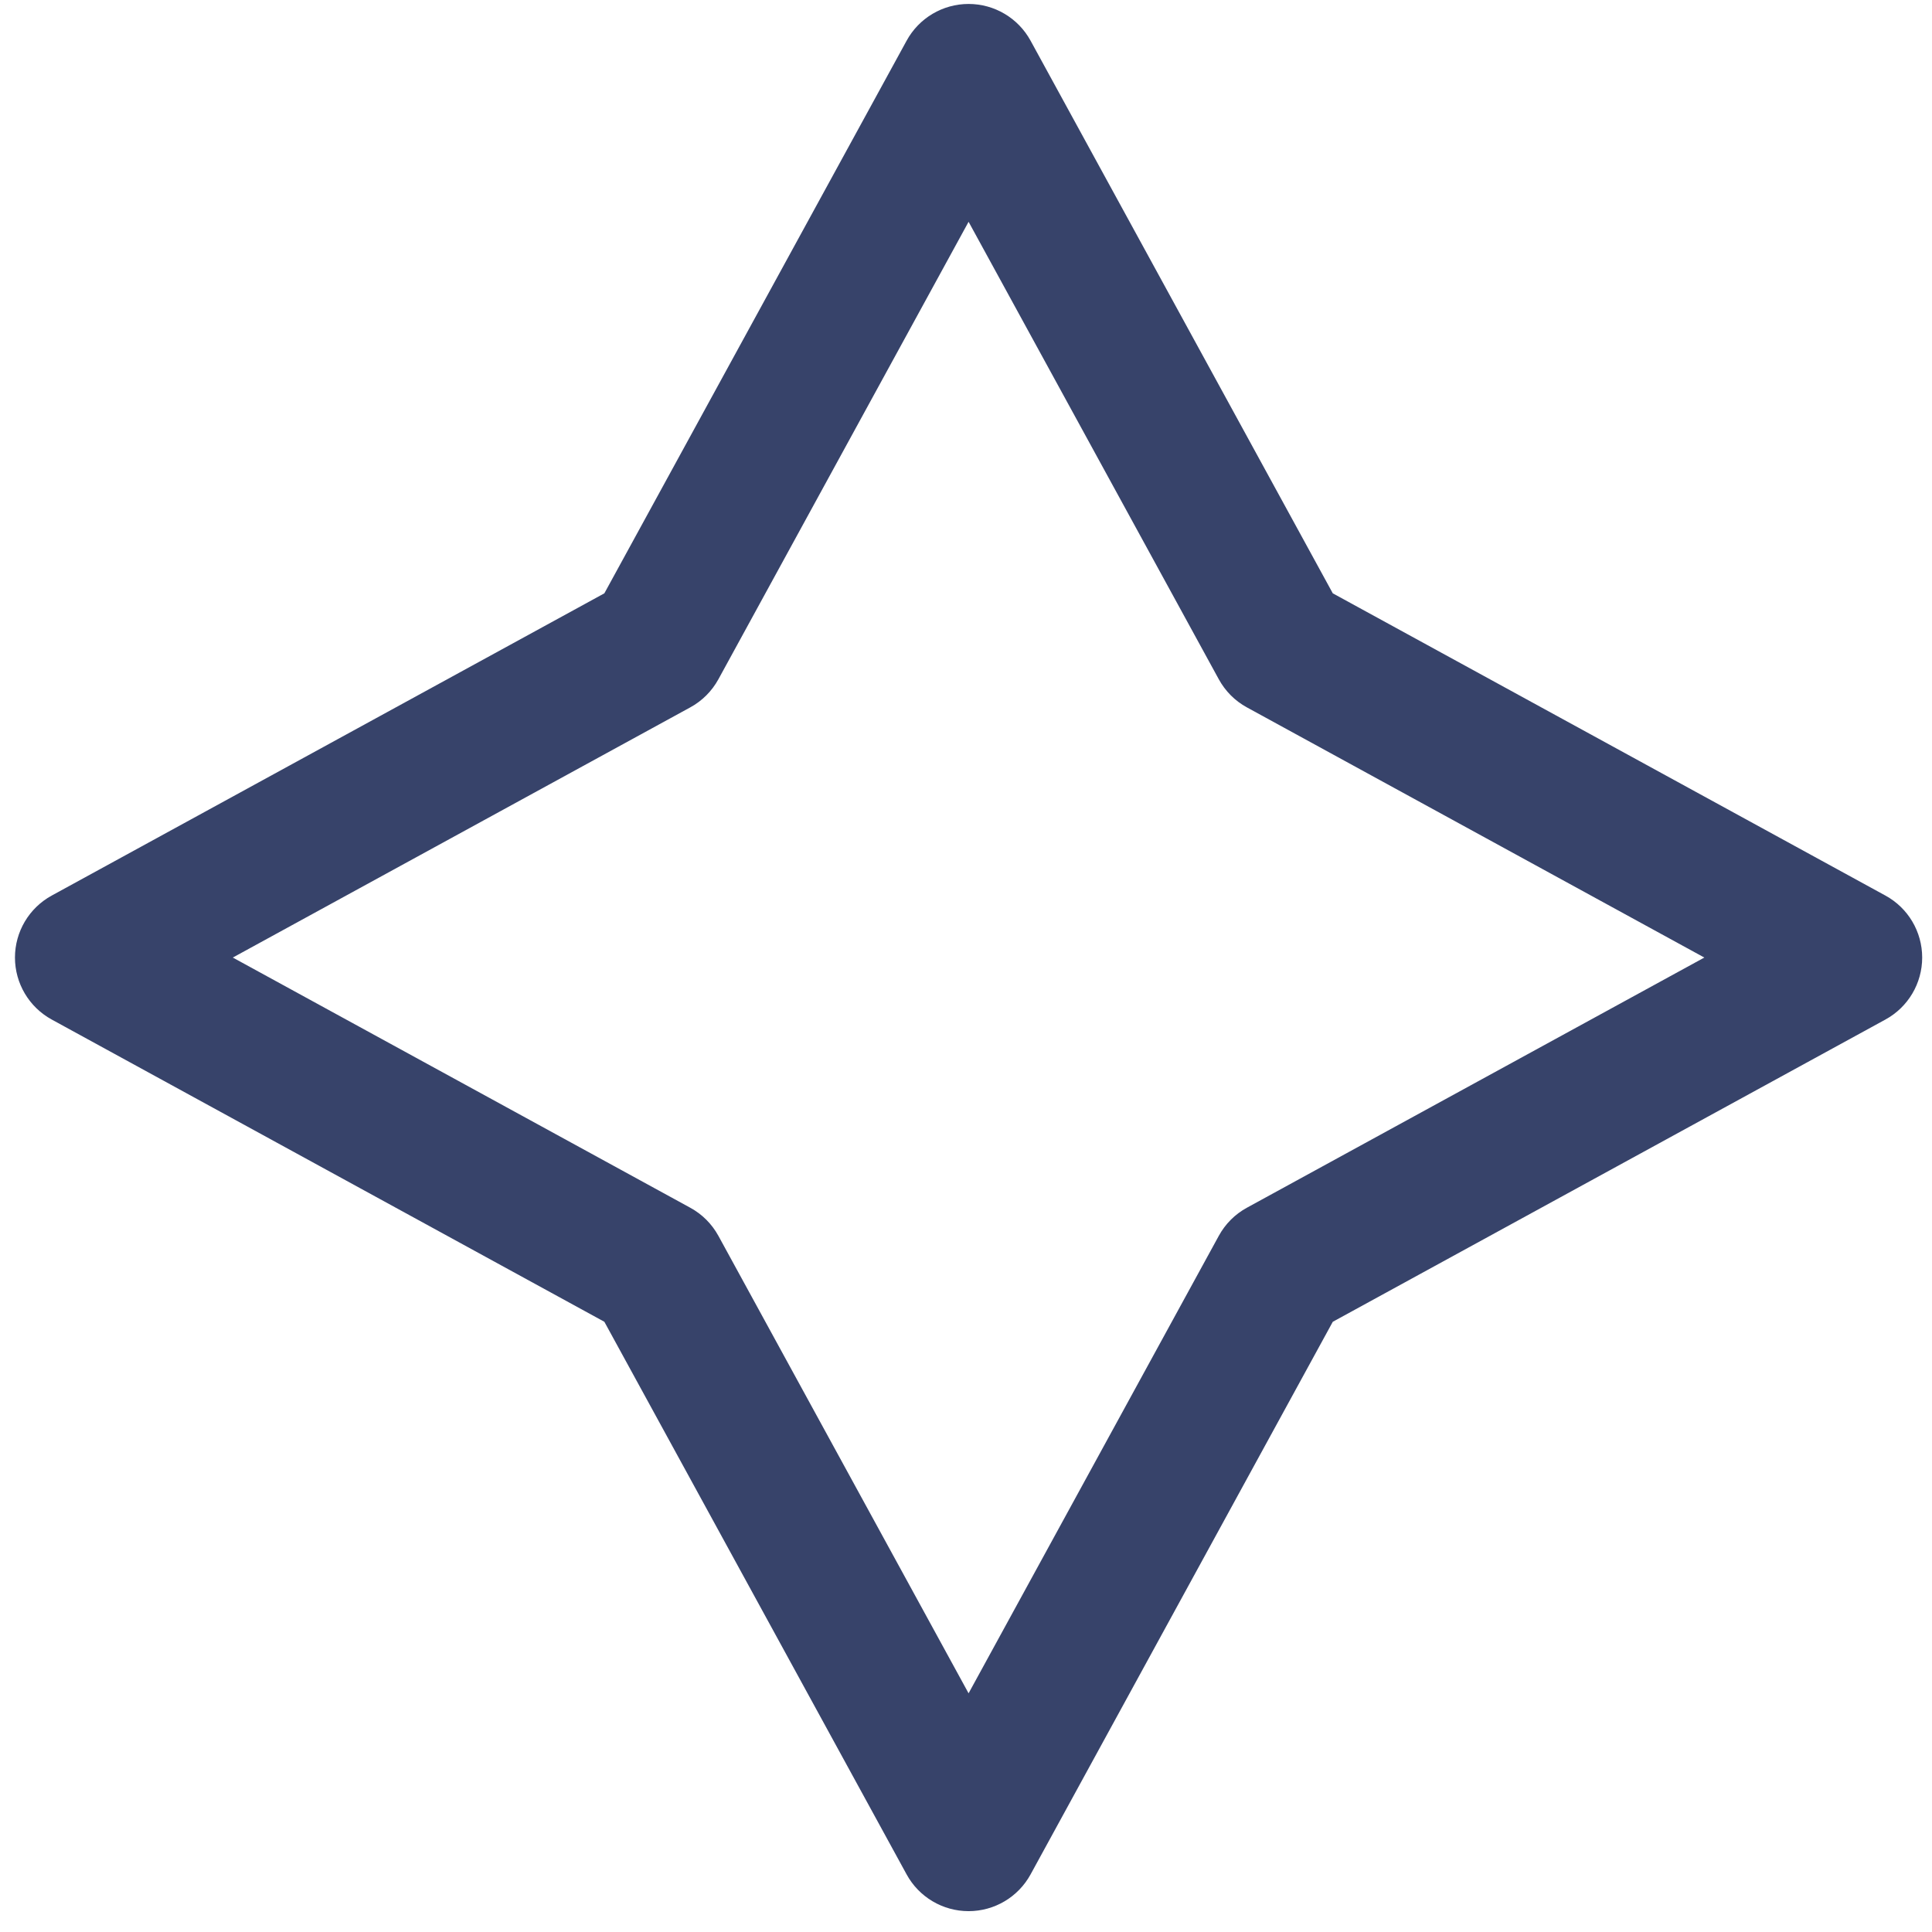
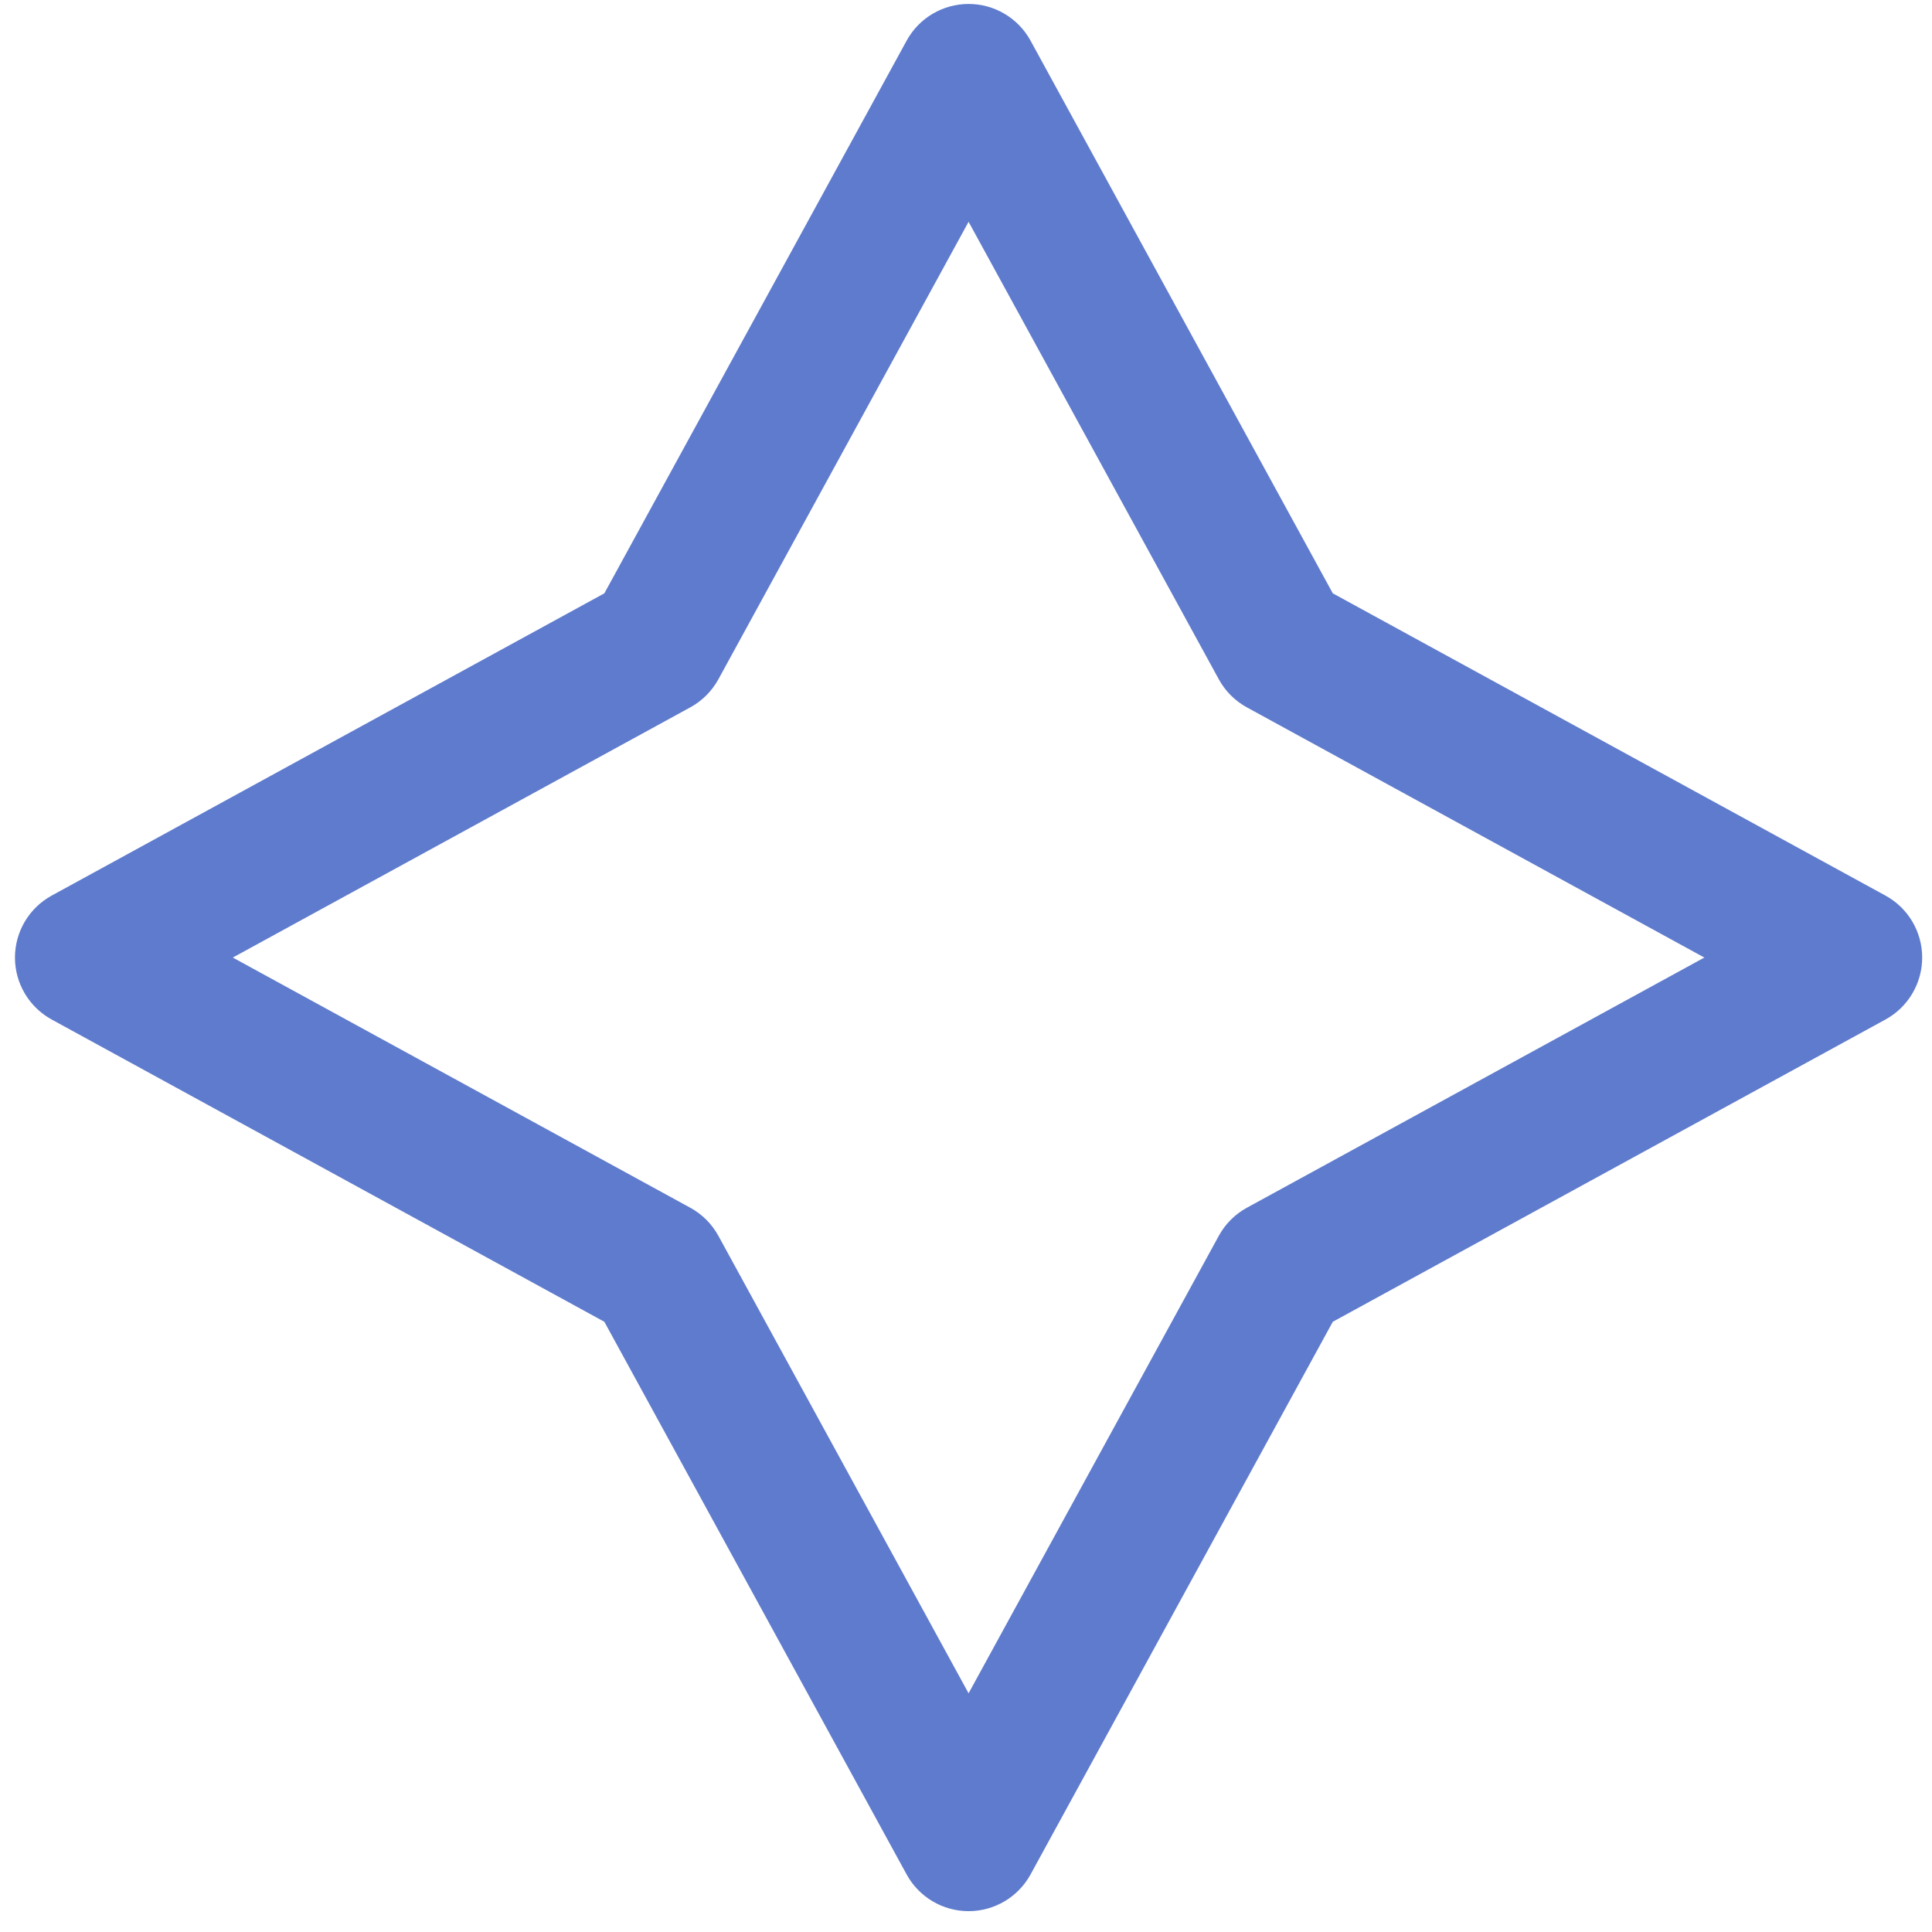
<svg xmlns="http://www.w3.org/2000/svg" width="86" height="86" viewBox="0 0 86 86" fill="none">
-   <path d="M55.502 53.761C54.974 54.049 54.541 54.484 54.253 55.011L43.115 75.375L31.978 55.011C31.689 54.484 31.255 54.049 30.727 53.761L10.363 42.624L30.727 31.487C31.255 31.199 31.689 30.764 31.978 30.237L43.115 9.873L54.253 30.237C54.541 30.764 54.974 31.199 55.502 31.487L75.866 42.624L55.502 53.761ZM83.927 39.865L59.327 26.411L45.874 1.811C45.322 0.803 44.265 0.176 43.115 0.176C41.966 0.176 40.907 0.803 40.357 1.811L26.902 26.411L2.302 39.865C1.294 40.416 0.666 41.475 0.666 42.624C0.666 43.773 1.294 44.831 2.302 45.383L26.902 58.837L40.357 83.437C40.907 84.445 41.966 85.072 43.115 85.072C44.265 85.072 45.322 84.445 45.874 83.437L59.327 58.837L83.927 45.383C84.937 44.831 85.563 43.773 85.563 42.624C85.563 41.475 84.937 40.416 83.927 39.865Z" fill="#37436A" />
+   <path d="M55.502 53.761C54.974 54.049 54.541 54.484 54.253 55.011L43.115 75.375L31.978 55.011C31.689 54.484 31.255 54.049 30.727 53.761L10.363 42.624L30.727 31.487C31.255 31.199 31.689 30.764 31.978 30.237L43.115 9.873L54.253 30.237C54.541 30.764 54.974 31.199 55.502 31.487L75.866 42.624L55.502 53.761ZM83.927 39.865L59.327 26.411L45.874 1.811C45.322 0.803 44.265 0.176 43.115 0.176C41.966 0.176 40.907 0.803 40.357 1.811L26.902 26.411L2.302 39.865C1.294 40.416 0.666 41.475 0.666 42.624C0.666 43.773 1.294 44.831 2.302 45.383L26.902 58.837L40.357 83.437C40.907 84.445 41.966 85.072 43.115 85.072C44.265 85.072 45.322 84.445 45.874 83.437L59.327 58.837L83.927 45.383C84.937 44.831 85.563 43.773 85.563 42.624C85.563 41.475 84.937 40.416 83.927 39.865Z" fill="#5F7BCD" />
</svg>
